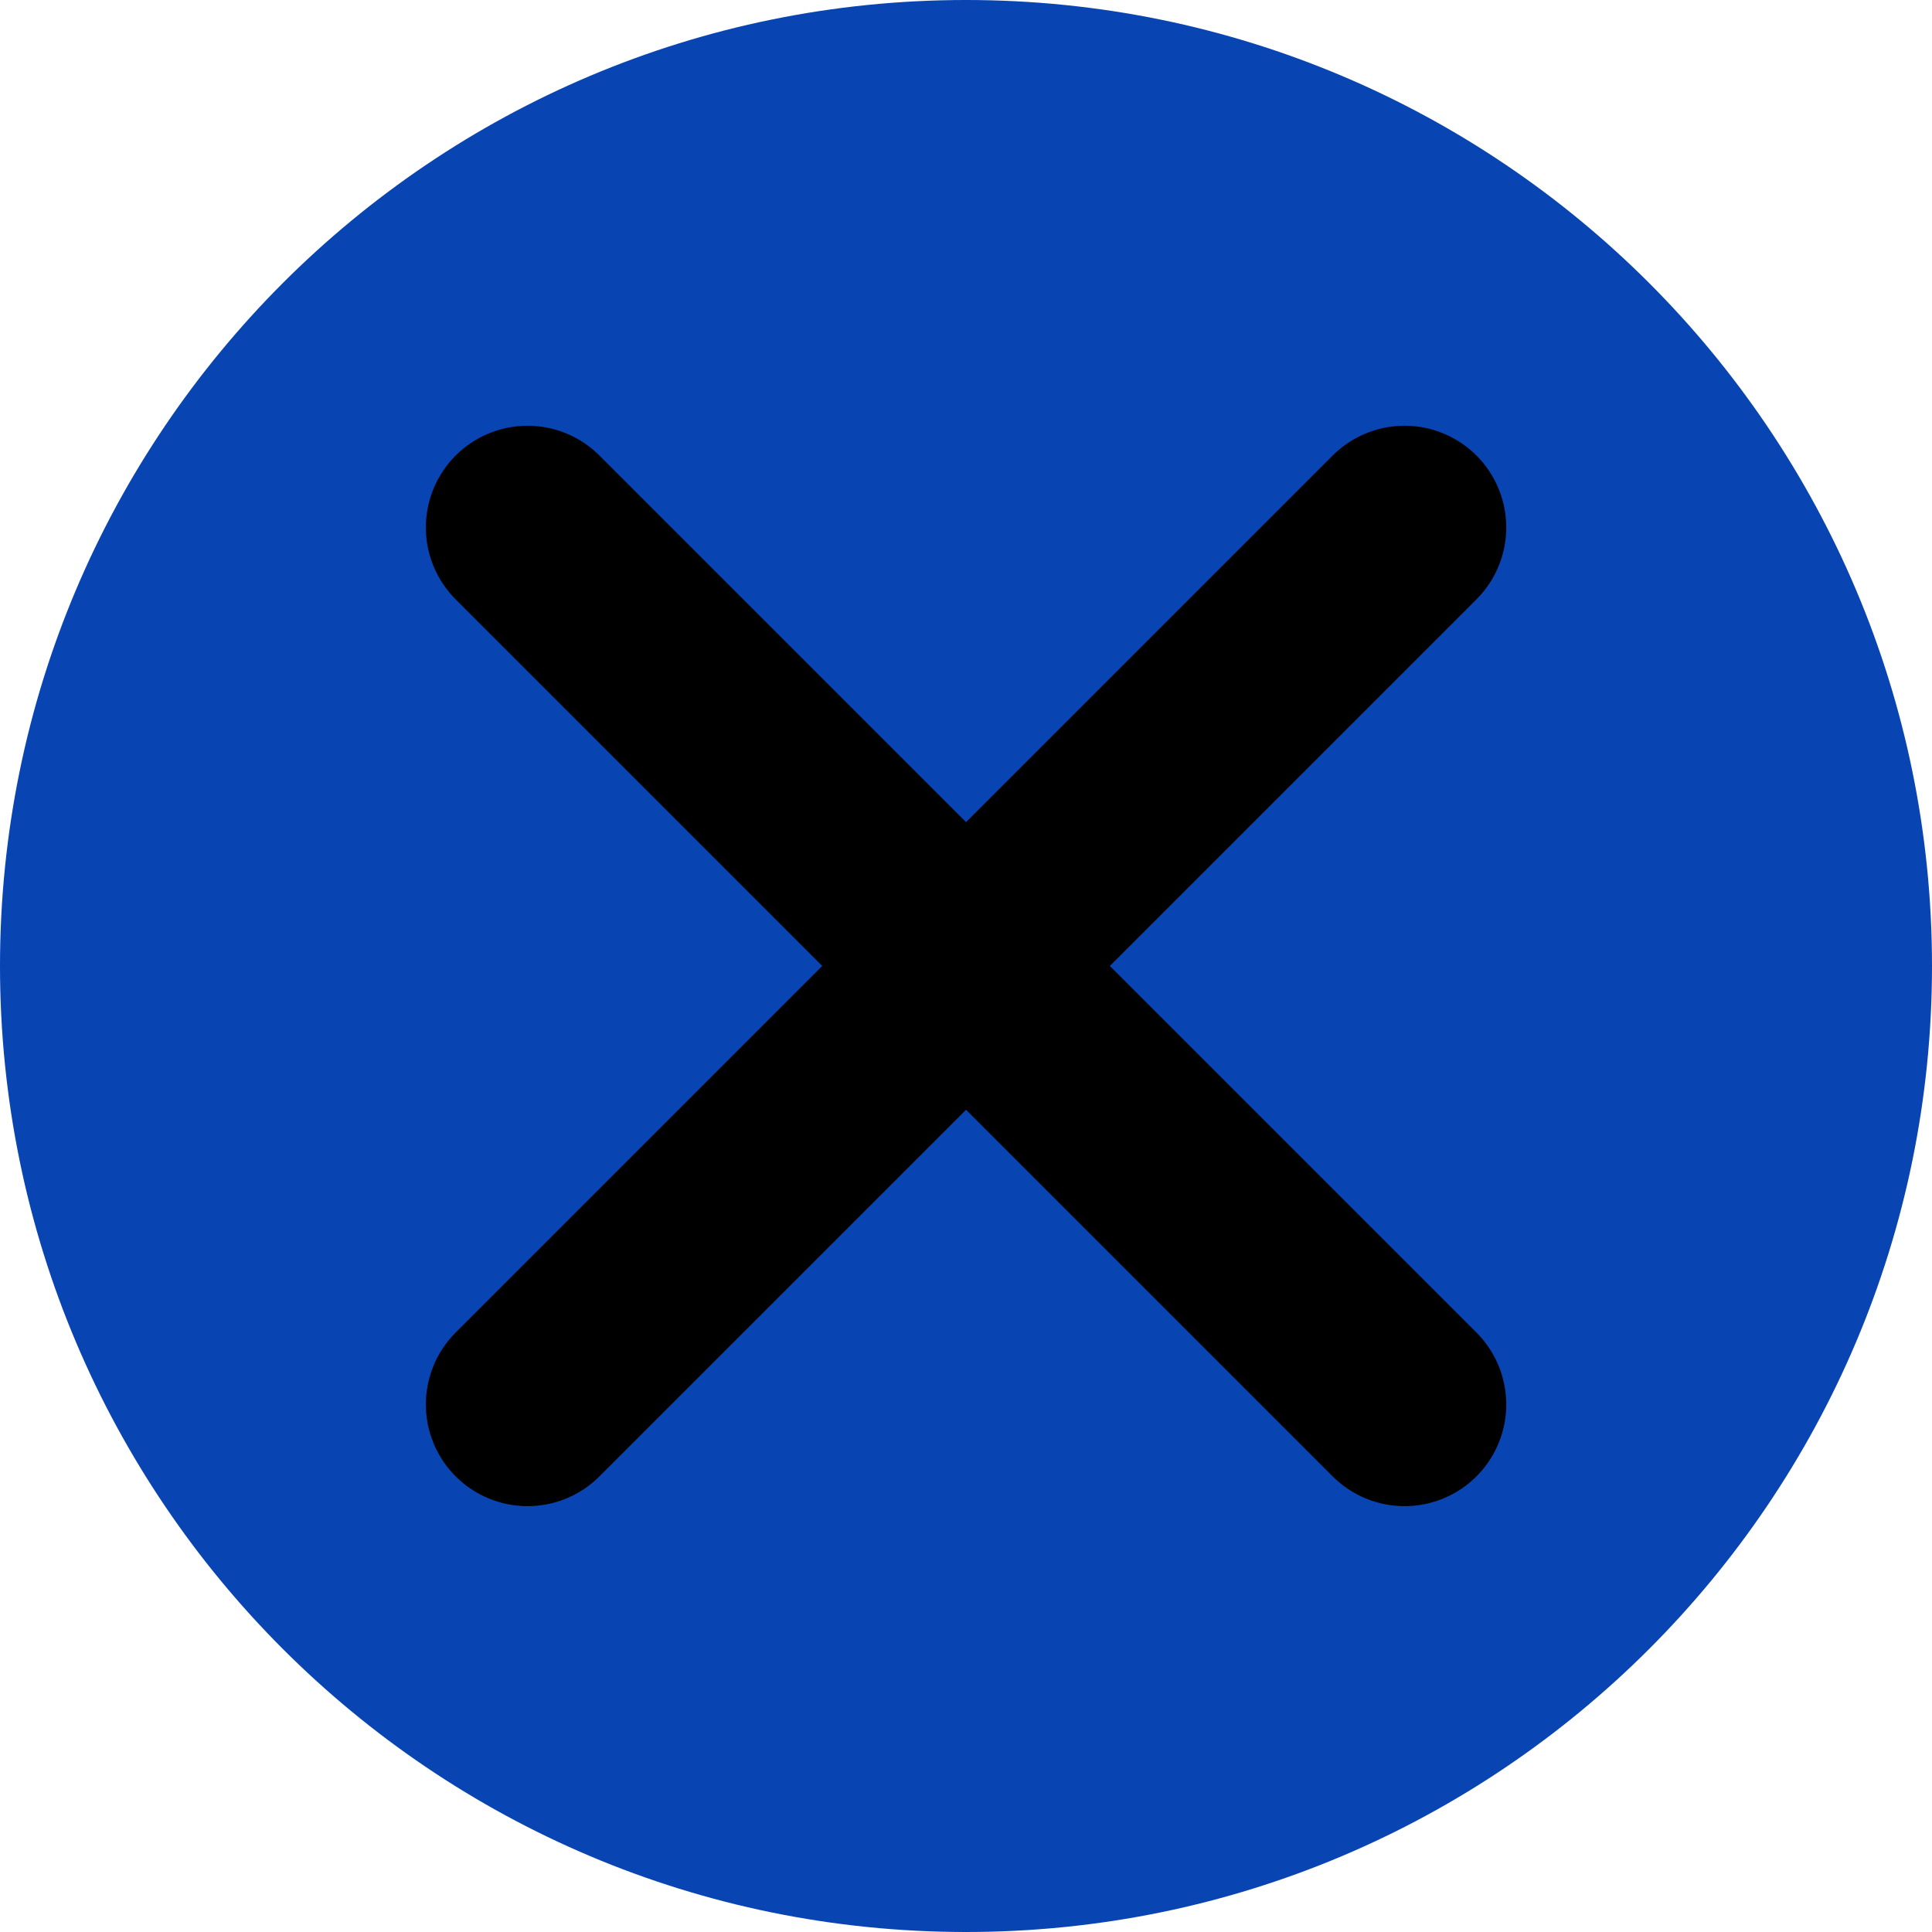
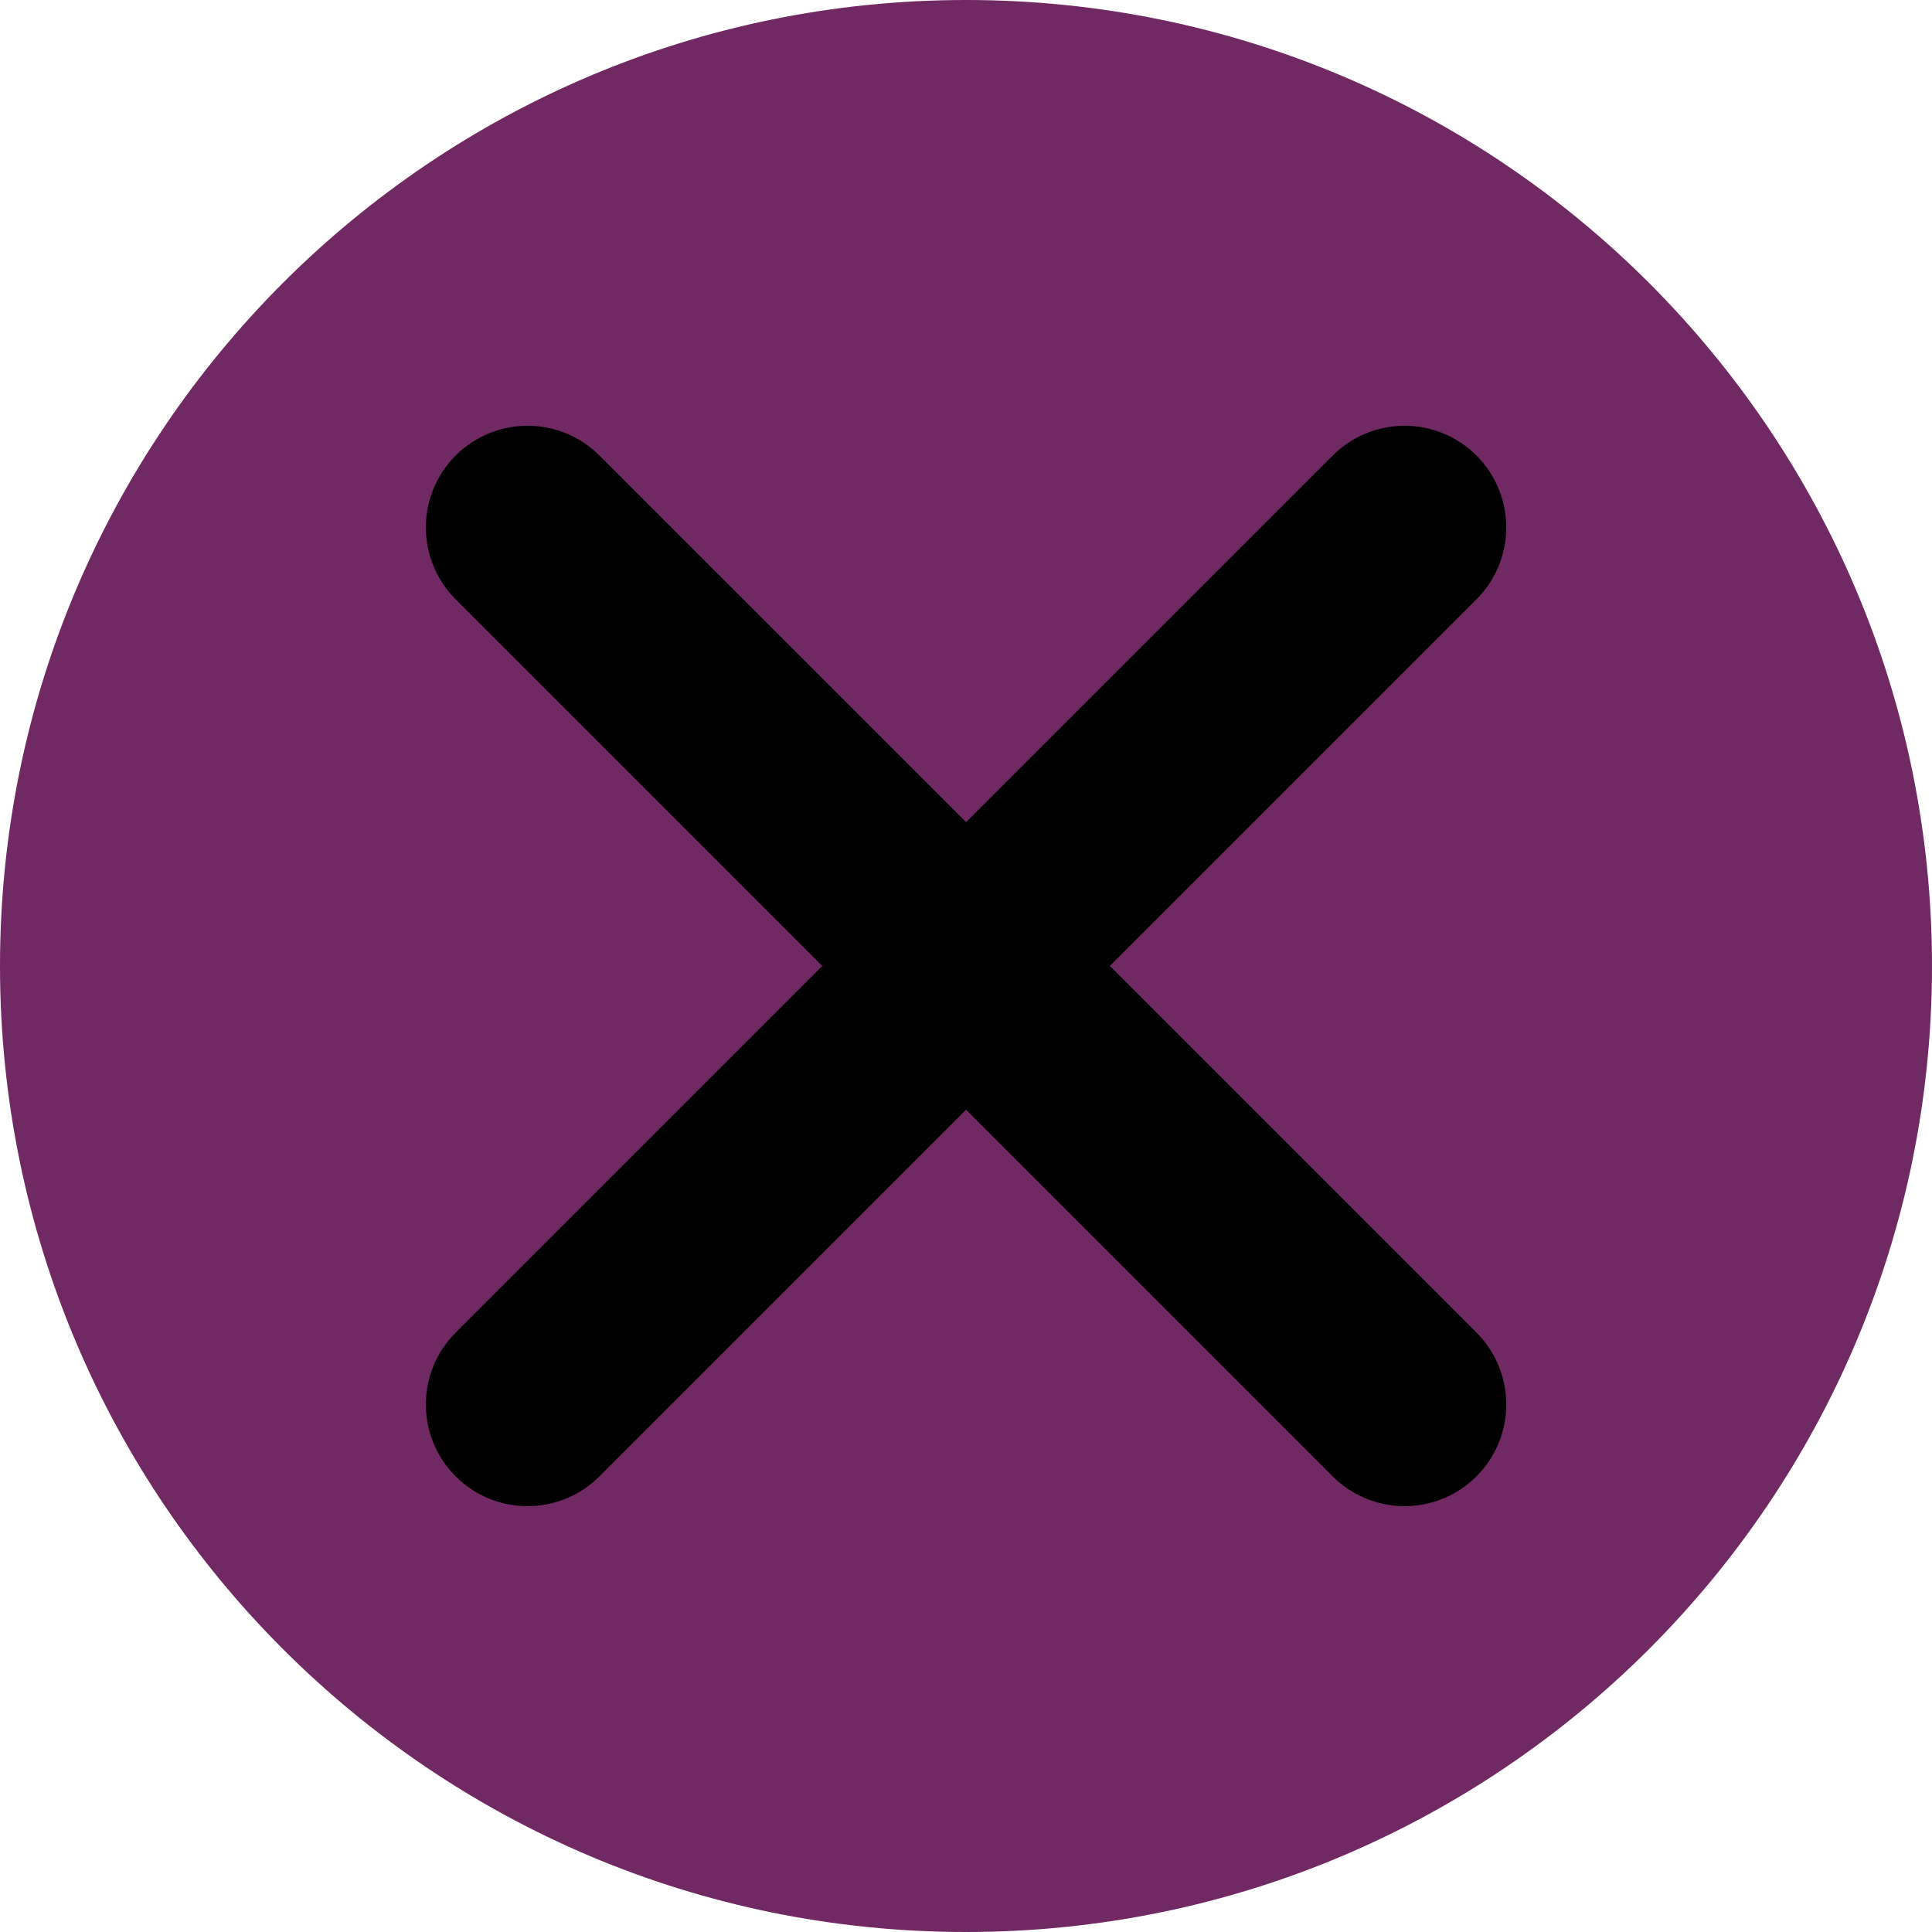
<svg xmlns="http://www.w3.org/2000/svg" width="19" height="19" viewBox="0 0 19 19">
  <g fill="none" fill-rule="evenodd">
-     <circle fill="#0944B3" cx="9.5" cy="9.5" r="9.5" />
+     <circle fill="#702963" cx="9.5" cy="9.5" r="9.5" />
    <g stroke="#000" stroke-linecap="round" stroke-linejoin="round" stroke-width="2">
      <path d="m5.188 5.187 8.625 8.625M13.813 5.187l-8.625 8.625" />
    </g>
  </g>
</svg>
